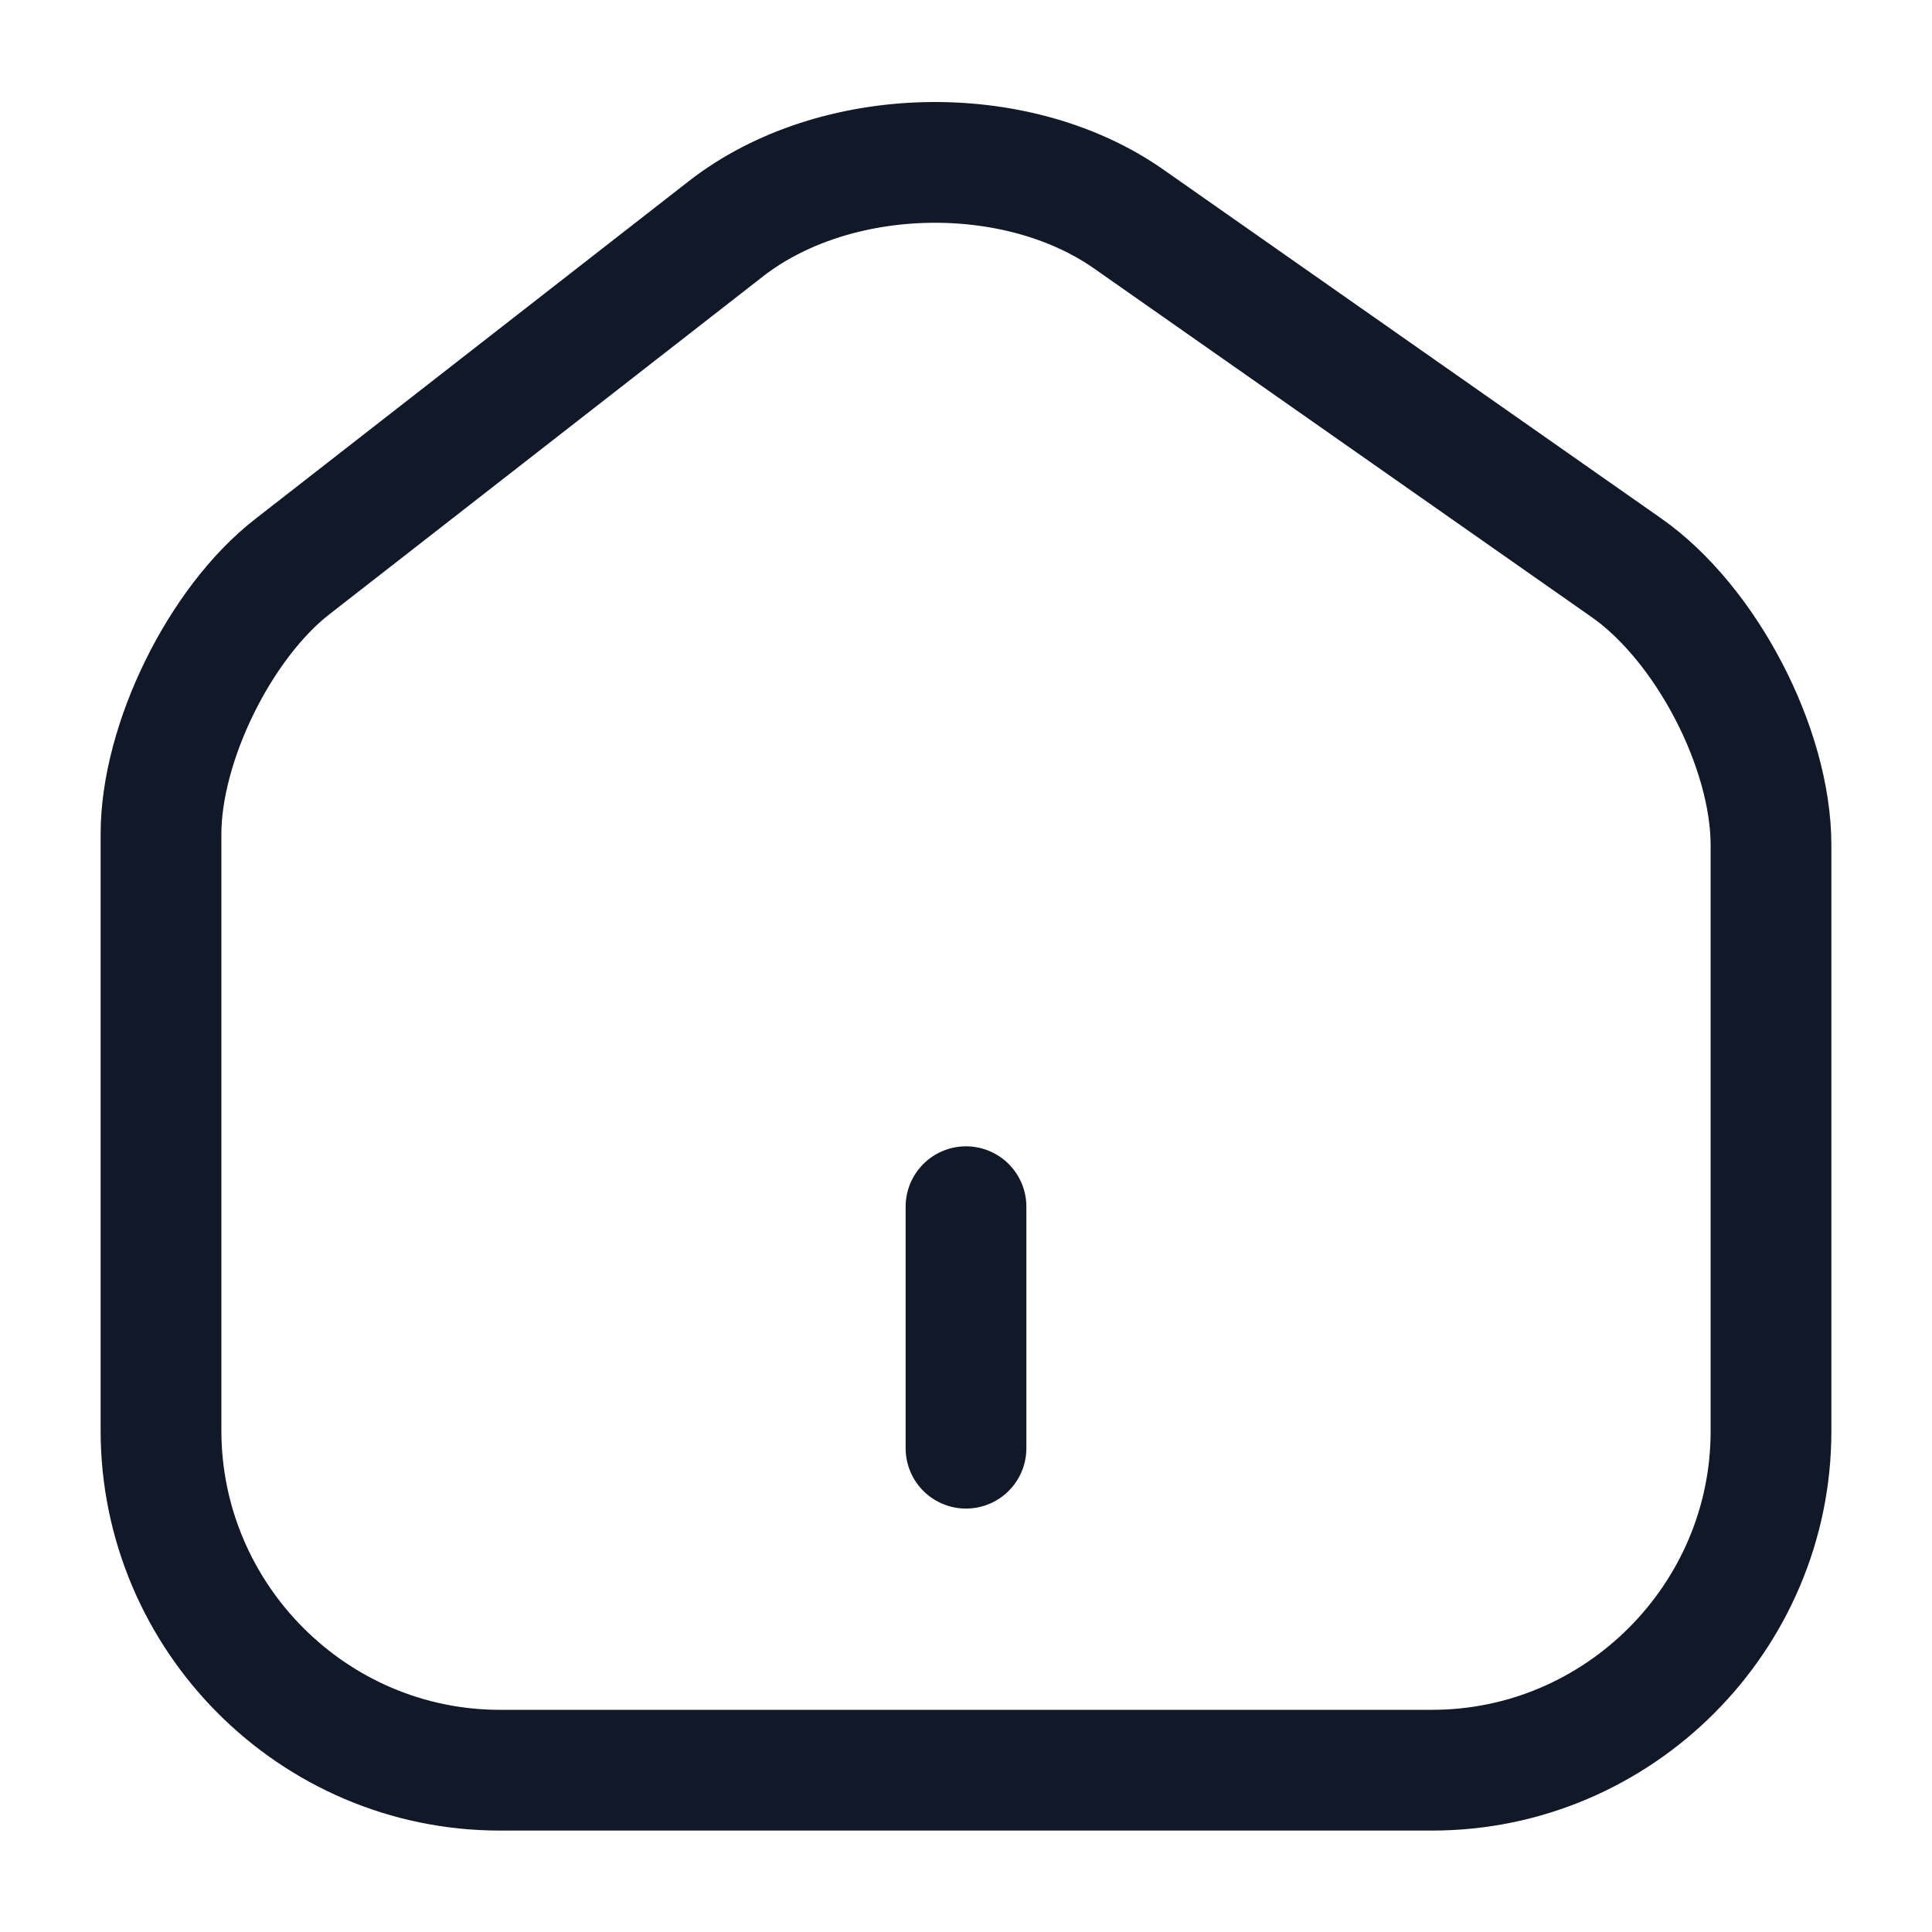
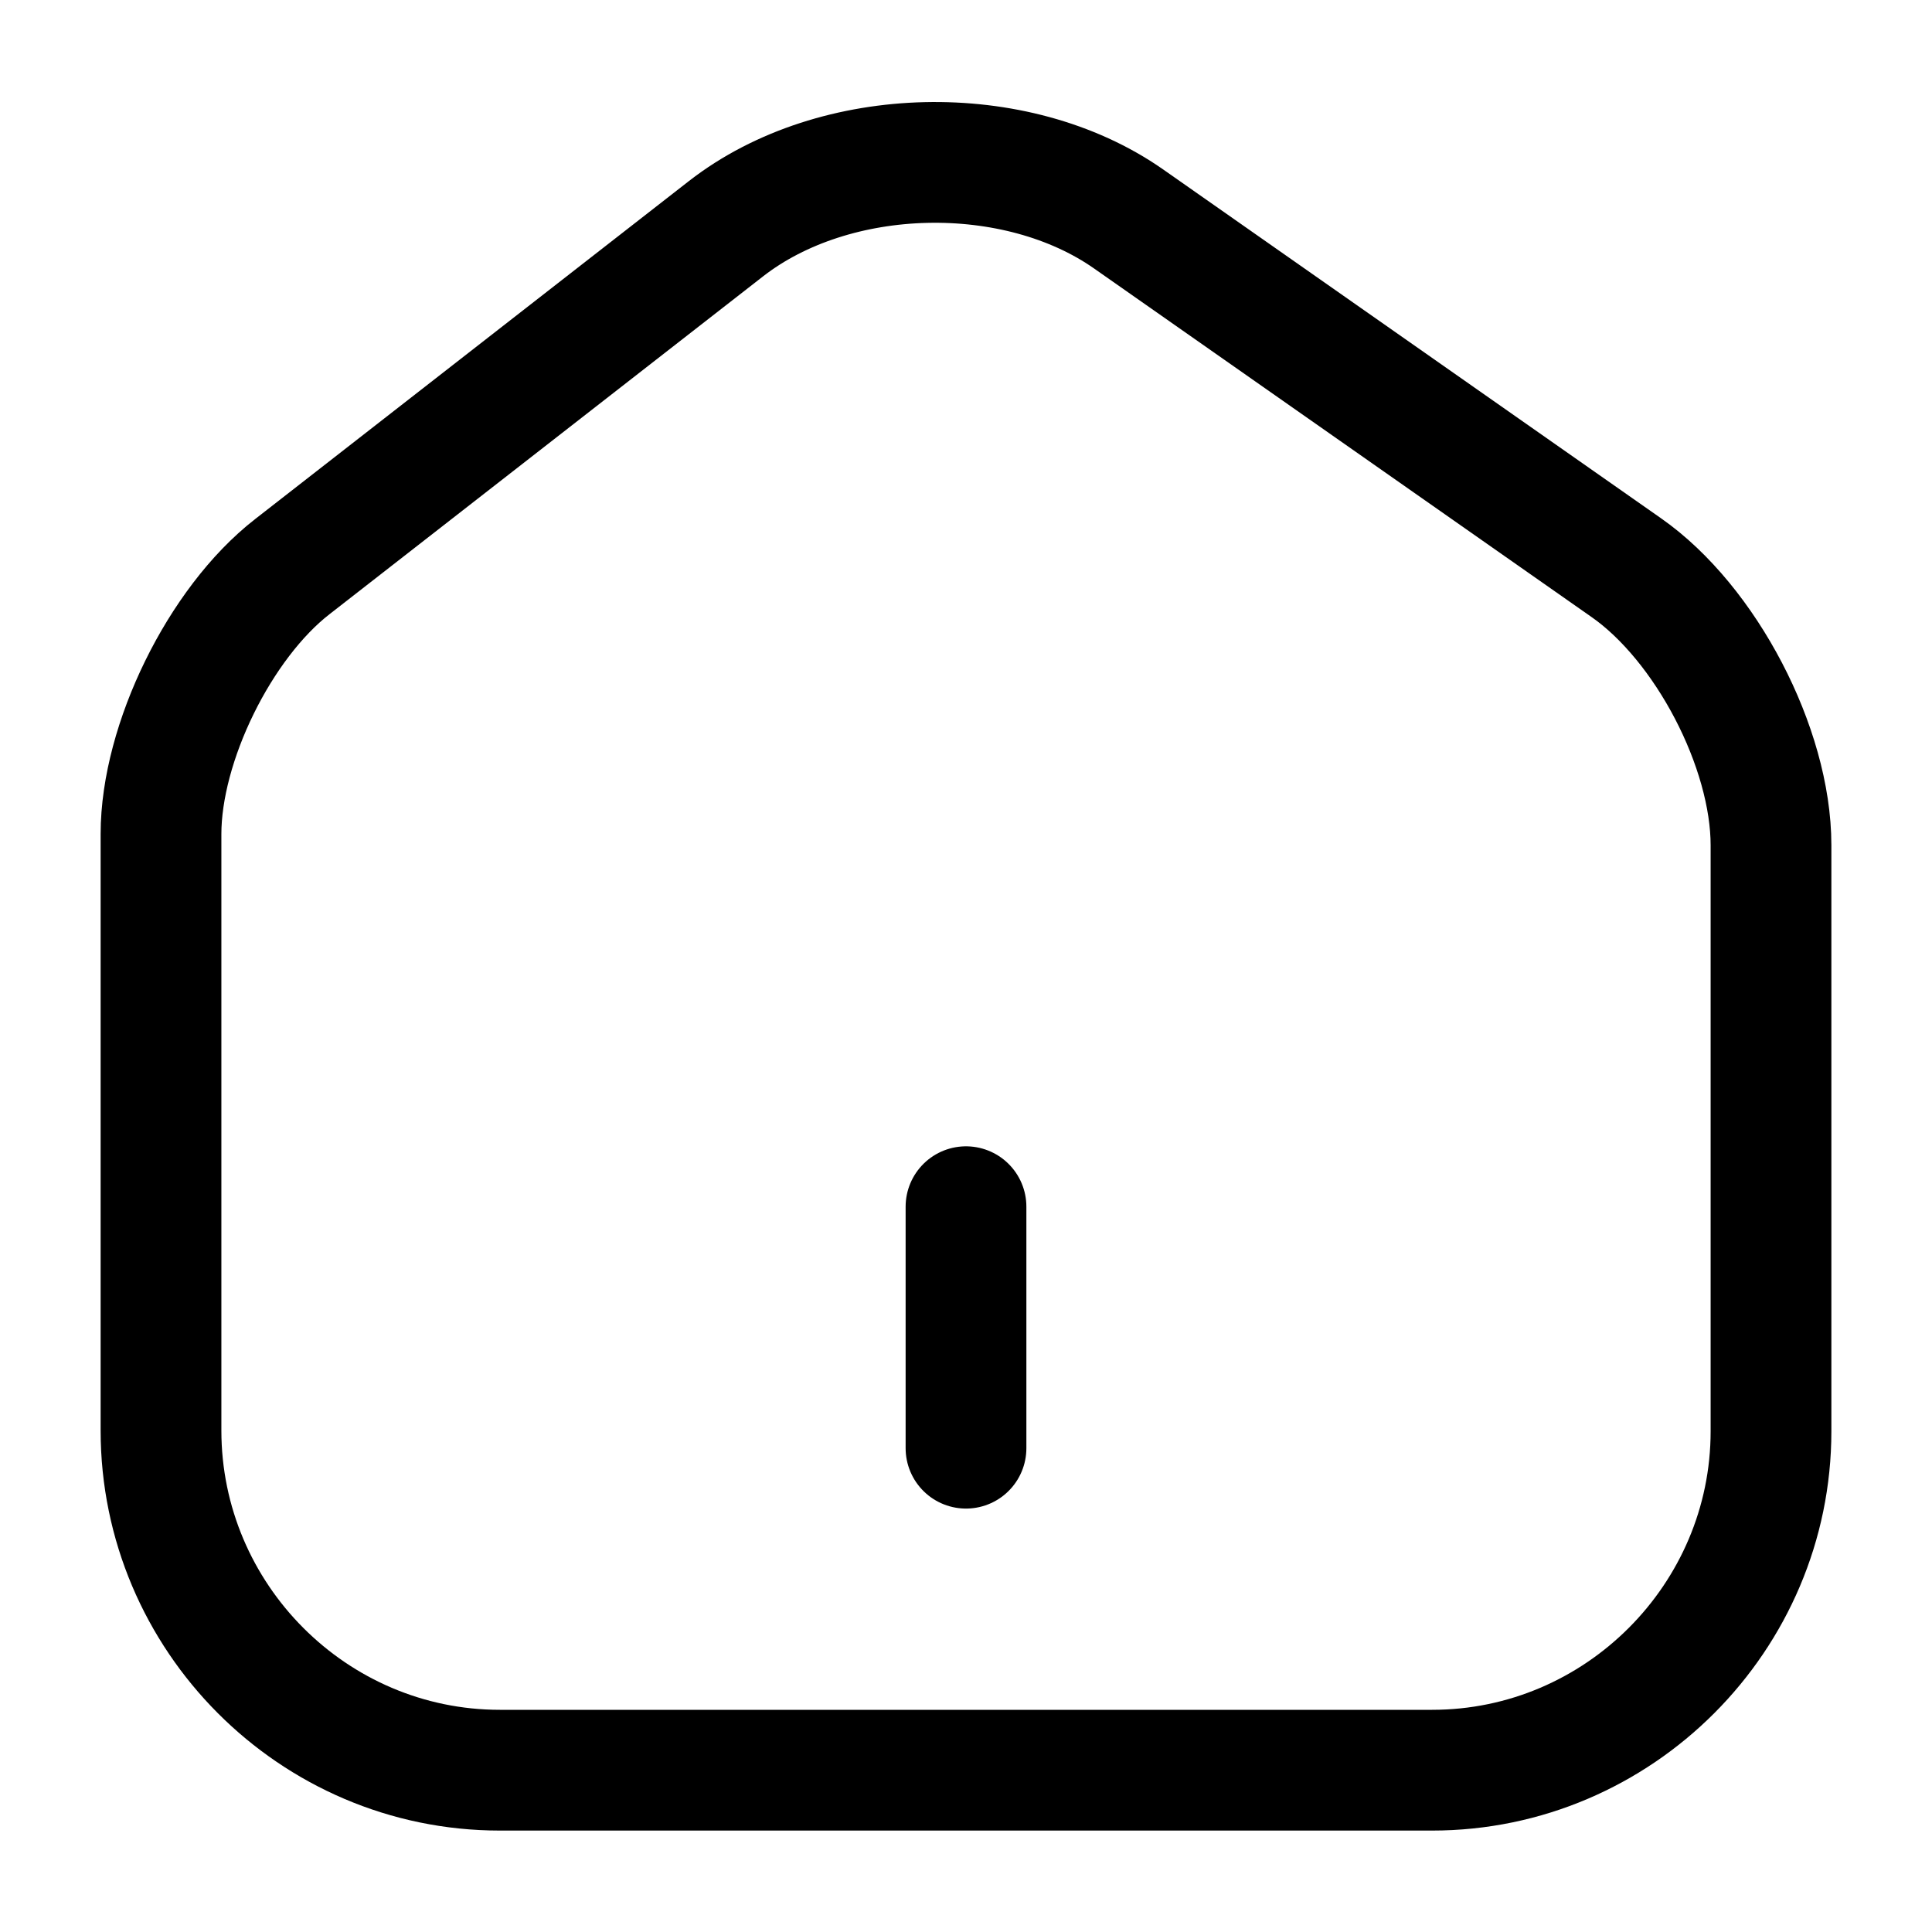
<svg xmlns="http://www.w3.org/2000/svg" width="24" height="24" viewBox="0 0 24 24" fill="none">
-   <path d="M9.02 2.84L3.63 7.04C2.73 7.74 2 9.23 2 10.36V17.77C2 20.09 3.89 21.99 6.21 21.99H17.79C20.11 21.99 22 20.09 22 17.78V10.5C22 9.29 21.19 7.74 20.2 7.05L14.02 2.72C12.62 1.74 10.37 1.79 9.02 2.84Z" stroke="#111827" stroke-width="1.5" stroke-linecap="round" stroke-linejoin="round" />
-   <path d="M12 17.99V14.99" stroke="#111827" stroke-width="1.5" stroke-linecap="round" stroke-linejoin="round" />
+   <path d="M9.02 2.84L3.63 7.04C2.73 7.74 2 9.23 2 10.36V17.77C2 20.09 3.89 21.99 6.21 21.99H17.79C20.11 21.99 22 20.09 22 17.78V10.5C22 9.29 21.19 7.74 20.2 7.05L14.02 2.72C12.62 1.74 10.37 1.79 9.02 2.84Z" stroke="currentColor" stroke-width="1.5" stroke-linecap="round" stroke-linejoin="round" />
+   <path d="M12 17.99V14.99" stroke="currentColor" stroke-width="1.5" stroke-linecap="round" stroke-linejoin="round" />
</svg>
